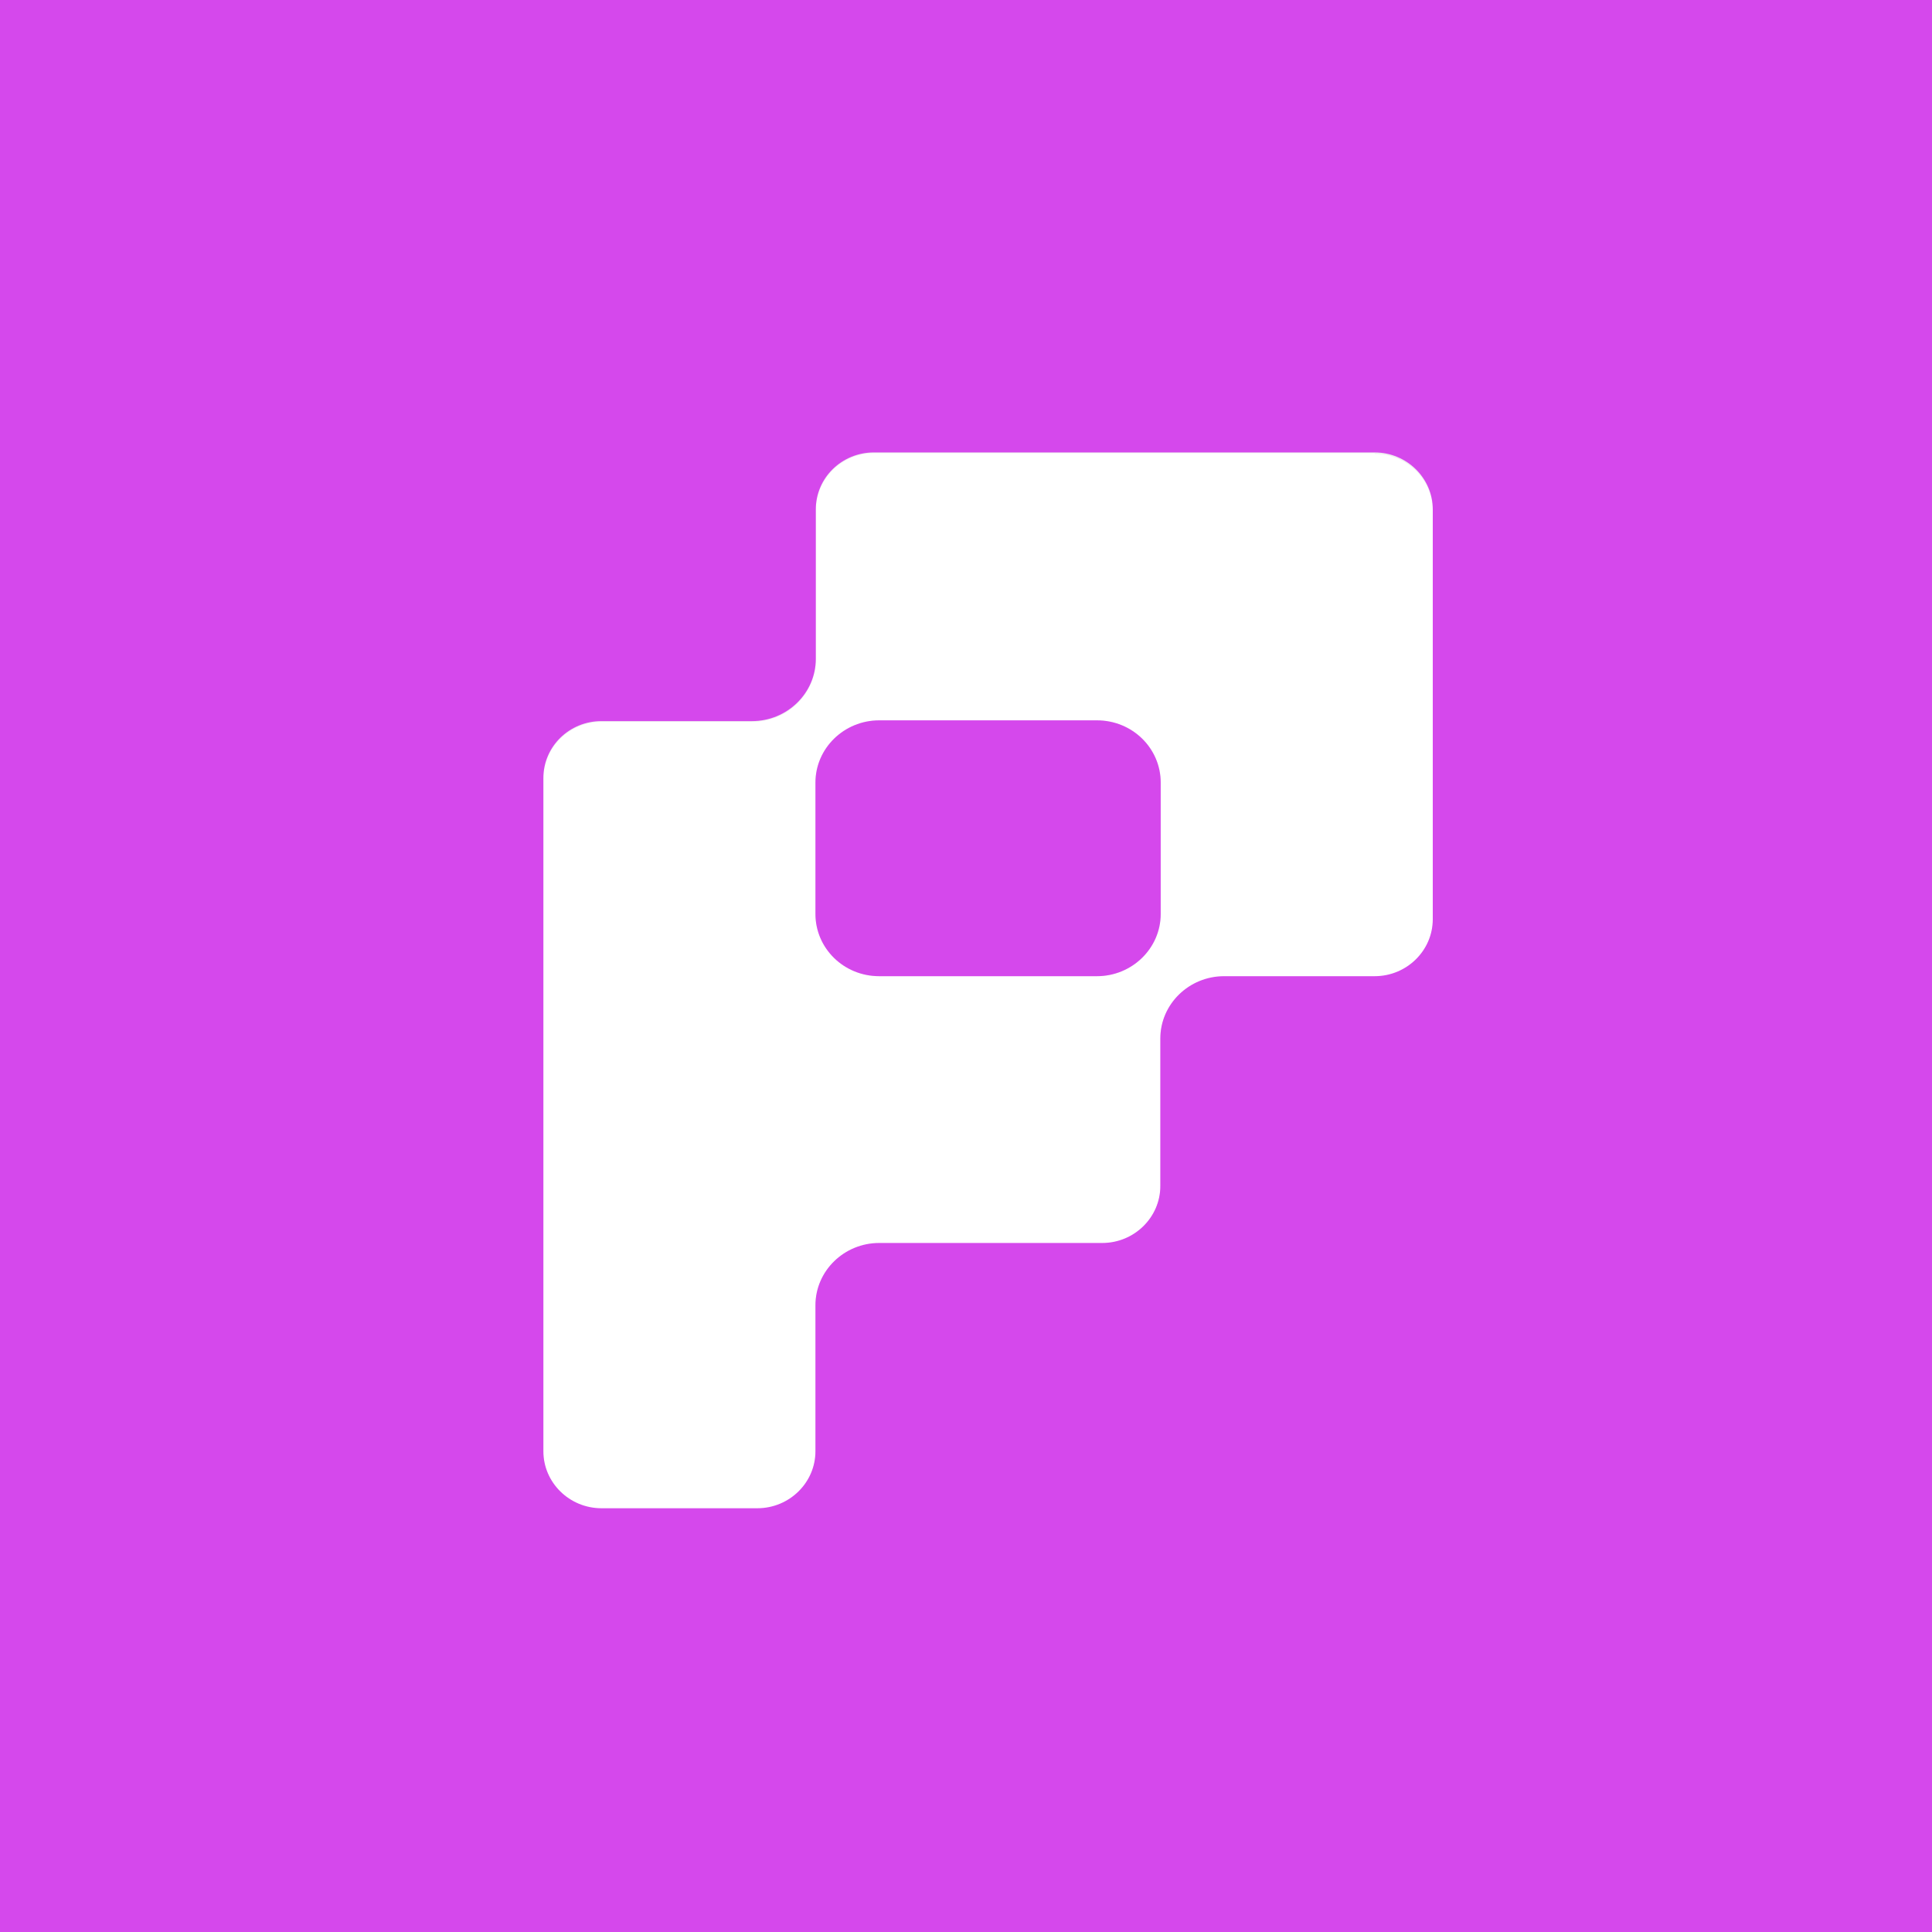
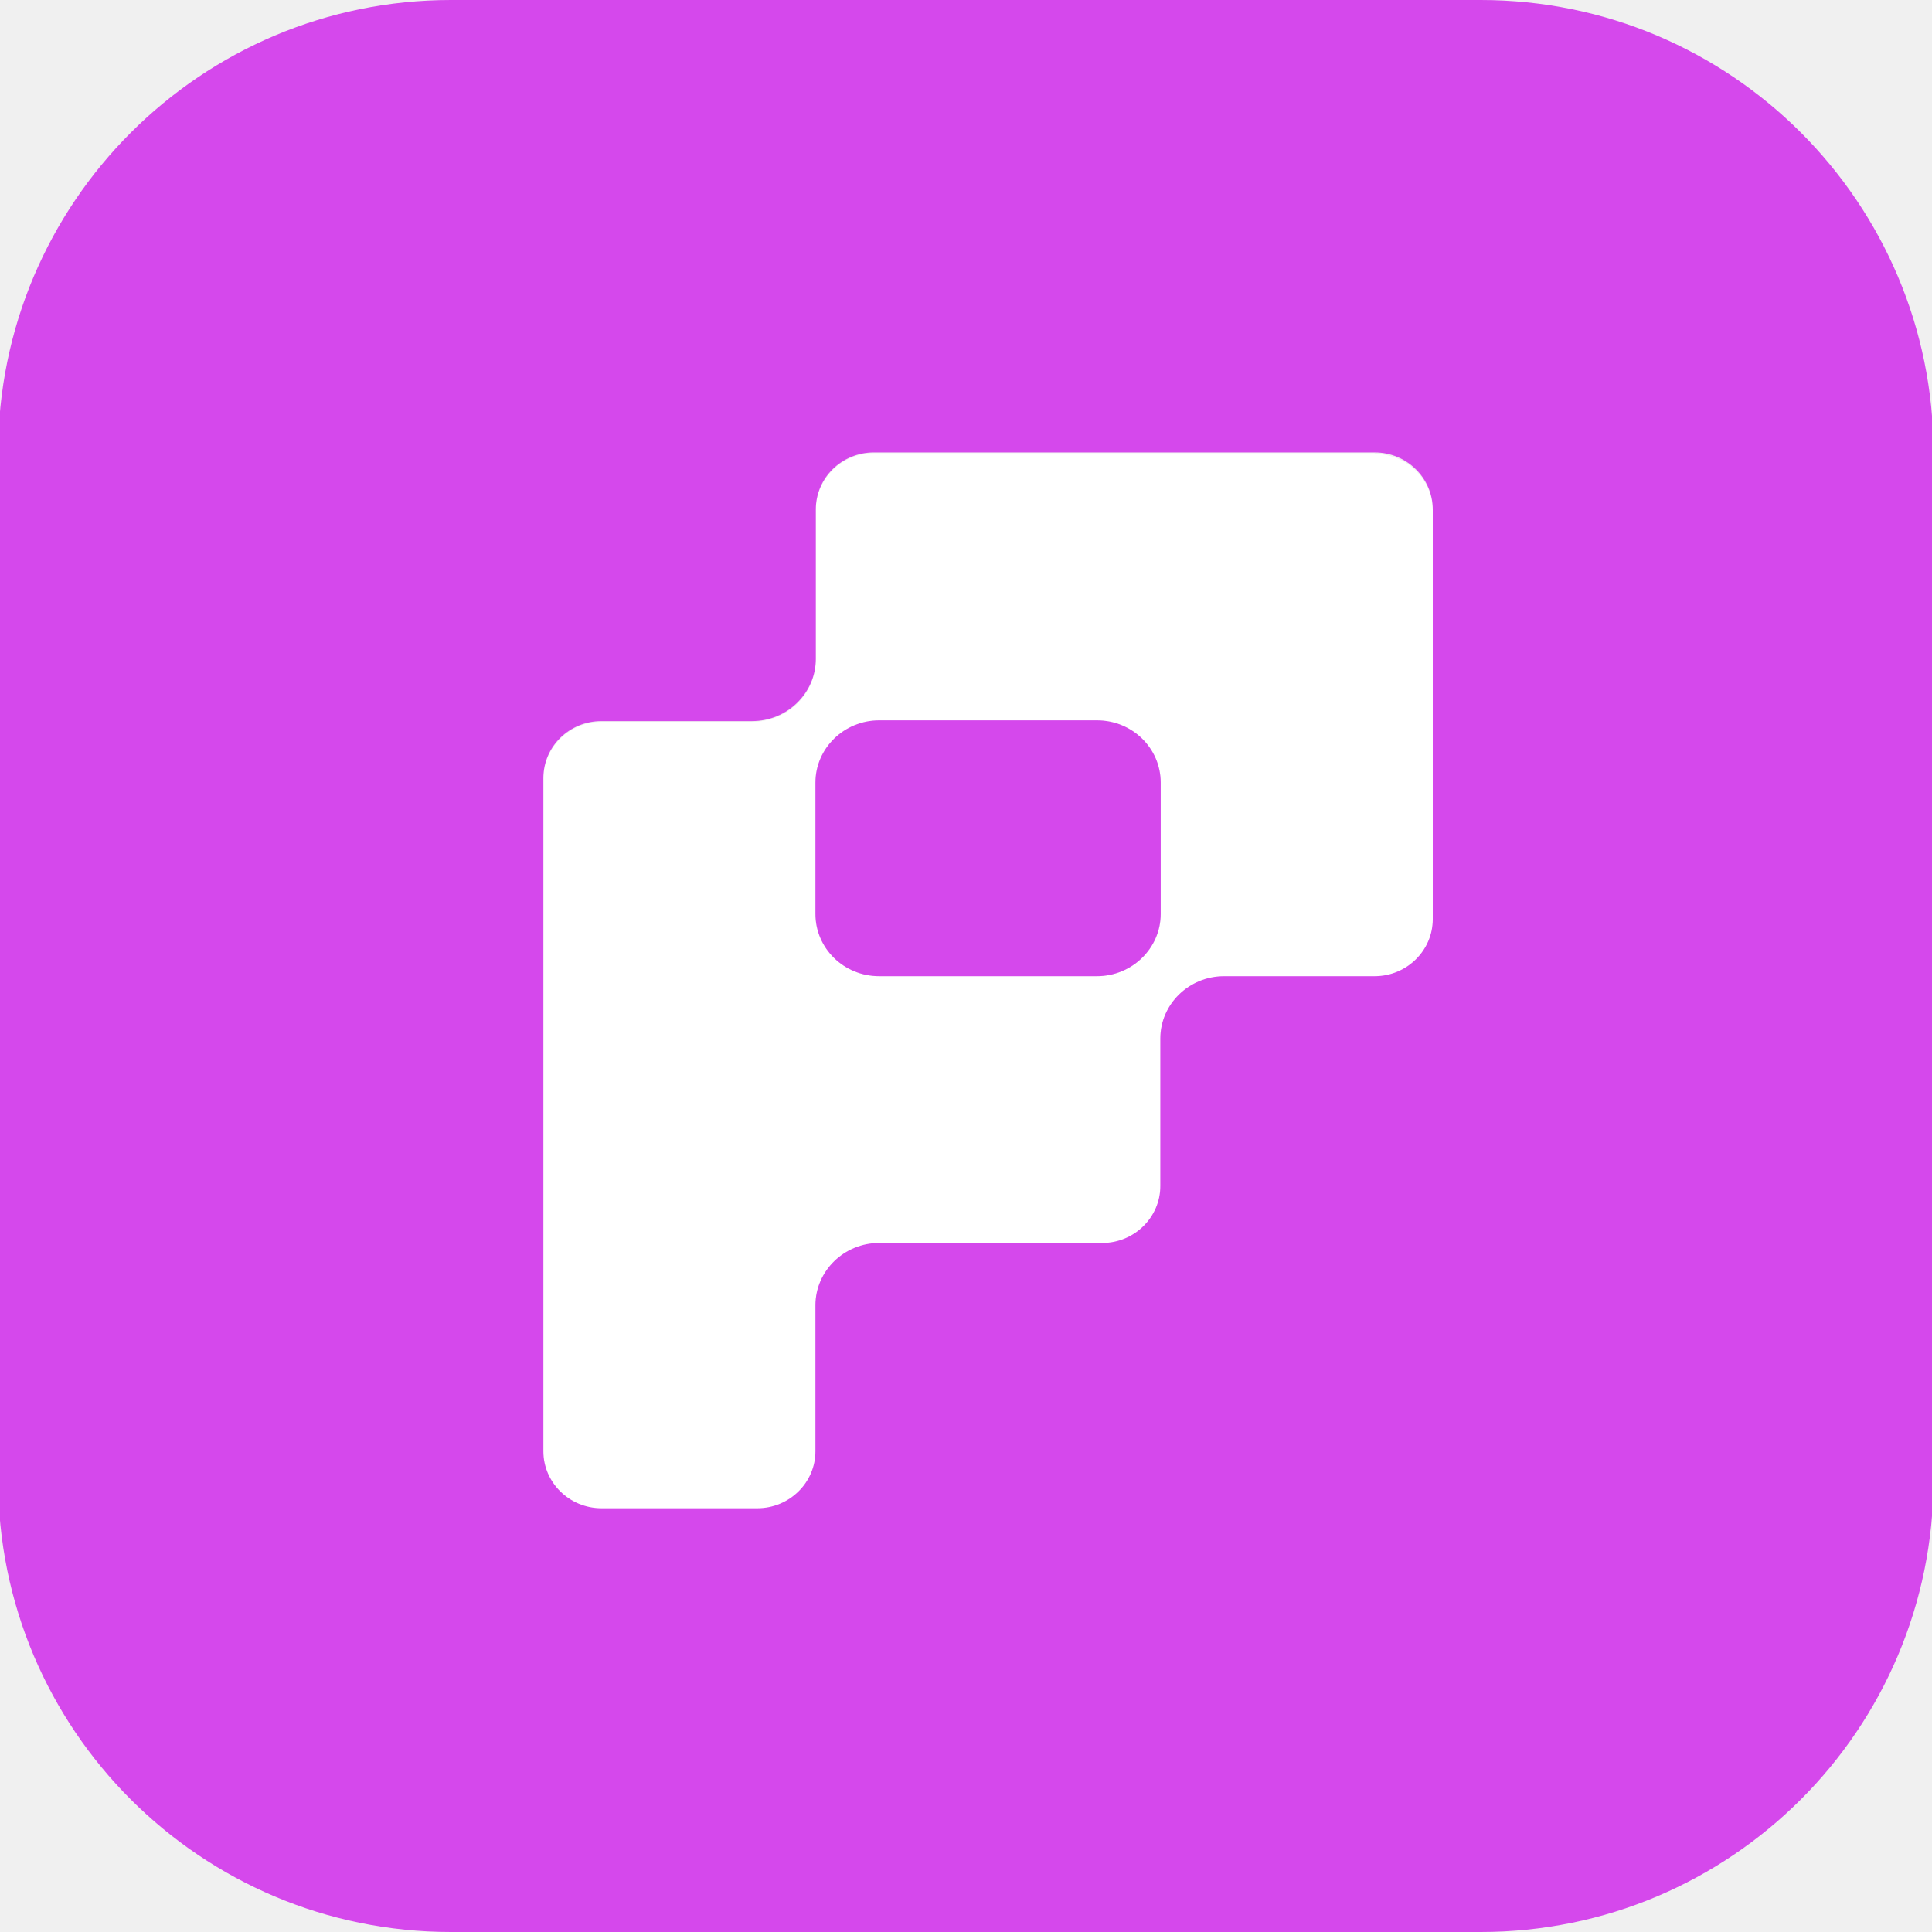
<svg xmlns="http://www.w3.org/2000/svg" id="Layer_1" version="1.1" viewBox="0 0 512 512">
  <defs>
    <style>
      .st0 {
        fill: #fff;
      }

      .st1 {
        fill: #d548ec;
      }
    </style>
  </defs>
-   <path class="st0" d="M364.3,120.1h-132.7c-8.5,0-15.4,6.8-15.4,15.1v39.6c0,9.1-7.5,16.5-16.9,16.5h-39.9c-8.5,0-15.4,6.8-15.4,15.1v178.4c0,8.3,6.9,15.1,15.4,15.1h41.3c8.5,0,15.4-6.8,15.4-15.1v-38.7c0-9.1,7.5-16.5,16.9-16.5h59.1c8.5,0,15.4-6.8,15.4-15.1v-39.1c0-9.1,7.5-16.5,16.9-16.5h39.9c8.5,0,15.4-6.8,15.4-15.1v-108.4c0-8.4-6.9-15.1-15.4-15.1ZM307.6,242.2c0,9.1-7.5,16.5-16.9,16.5h-57.7c-9.3,0-16.9-7.4-16.9-16.5v-34.8c0-9.1,7.5-16.5,16.9-16.5h57.7c9.3,0,16.9,7.4,16.9,16.5v34.8Z" />
-   <path class="st1" d="M290.7,190.9h-57.7c-9.3,0-16.9,7.4-16.9,16.5v34.8c0,9.1,7.5,16.5,16.9,16.5h57.7c9.3,0,16.9-7.4,16.9-16.5v-34.8c0-9.1-7.5-16.5-16.9-16.5Z" />
-   <path class="st1" d="M-.4,0v512h512.9V0H-.4ZM379.7,243.6c0,8.3-6.9,15.1-15.4,15.1h-39.9c-9.3,0-16.9,7.4-16.9,16.5v39.1c0,8.3-6.9,15.1-15.4,15.1h-59.1c-9.3,0-16.9,7.4-16.9,16.5v38.7c0,8.3-6.9,15.1-15.4,15.1h-41.3c-8.5,0-15.4-6.8-15.4-15.1v-178.4c0-8.4,6.9-15.1,15.4-15.1h39.9c9.3,0,16.9-7.4,16.9-16.5v-39.6c0-8.4,6.9-15.1,15.4-15.1h132.7c8.5,0,15.4,6.8,15.4,15.1v108.4Z" />
+   <path class="st0" d="M364.3,120.1h-132.7c-8.5,0-15.4,6.8-15.4,15.1v39.6c0,9.1-7.5,16.5-16.9,16.5h-39.9c-8.5,0-15.4,6.8-15.4,15.1v178.4c0,8.3,6.9,15.1,15.4,15.1h41.3c8.5,0,15.4-6.8,15.4-15.1v-38.7c0-9.1,7.5-16.5,16.9-16.5h59.1c8.5,0,15.4-6.8,15.4-15.1v-39.1c0-9.1,7.5-16.5,16.9-16.5h39.9c8.5,0,15.4-6.8,15.4-15.1v-108.4c0-8.4-6.9-15.1-15.4-15.1v-.2ZM307.6,242.2c0,9.1-7.5,16.5-16.9,16.5h-57.7c-9.3,0-16.9-7.4-16.9-16.5v-34.8c0-9.1,7.5-16.5,16.9-16.5h57.7c9.3,0,16.9,7.4,16.9,16.5v34.8h0Z" />
+   <path class="st1" d="M290.7,190.9h-57.7c-9.3,0-16.9,7.4-16.9,16.5v34.8c0,9.1,7.5,16.5,16.9,16.5h57.7c9.3,0,16.9-7.4,16.9-16.5v-34.8c0-9.1-7.5-16.5-16.9-16.5h0Z" />
+   <path class="st1" d="M-.5,120v272c0,66.3,53.7,120,120,120h272.9c66.3,0,120-53.7,120-120V120c0-66.3-53.7-120-120-120H119.5C53.3,0-.5,53.7-.5,120ZM379.7,243.6c0,8.3-6.9,15.1-15.4,15.1h-39.9c-9.3,0-16.9,7.4-16.9,16.5v39.1c0,8.3-6.9,15.1-15.4,15.1h-59.1c-9.3,0-16.9,7.4-16.9,16.5v38.7c0,8.3-6.9,15.1-15.4,15.1h-41.3c-8.5,0-15.4-6.8-15.4-15.1v-178.4c0-8.4,6.9-15.1,15.4-15.1h39.9c9.3,0,16.9-7.4,16.9-16.5v-39.6c0-8.4,6.9-15.1,15.4-15.1h132.7c8.5,0,15.4,6.8,15.4,15.1v108.6Z" />
</svg>
